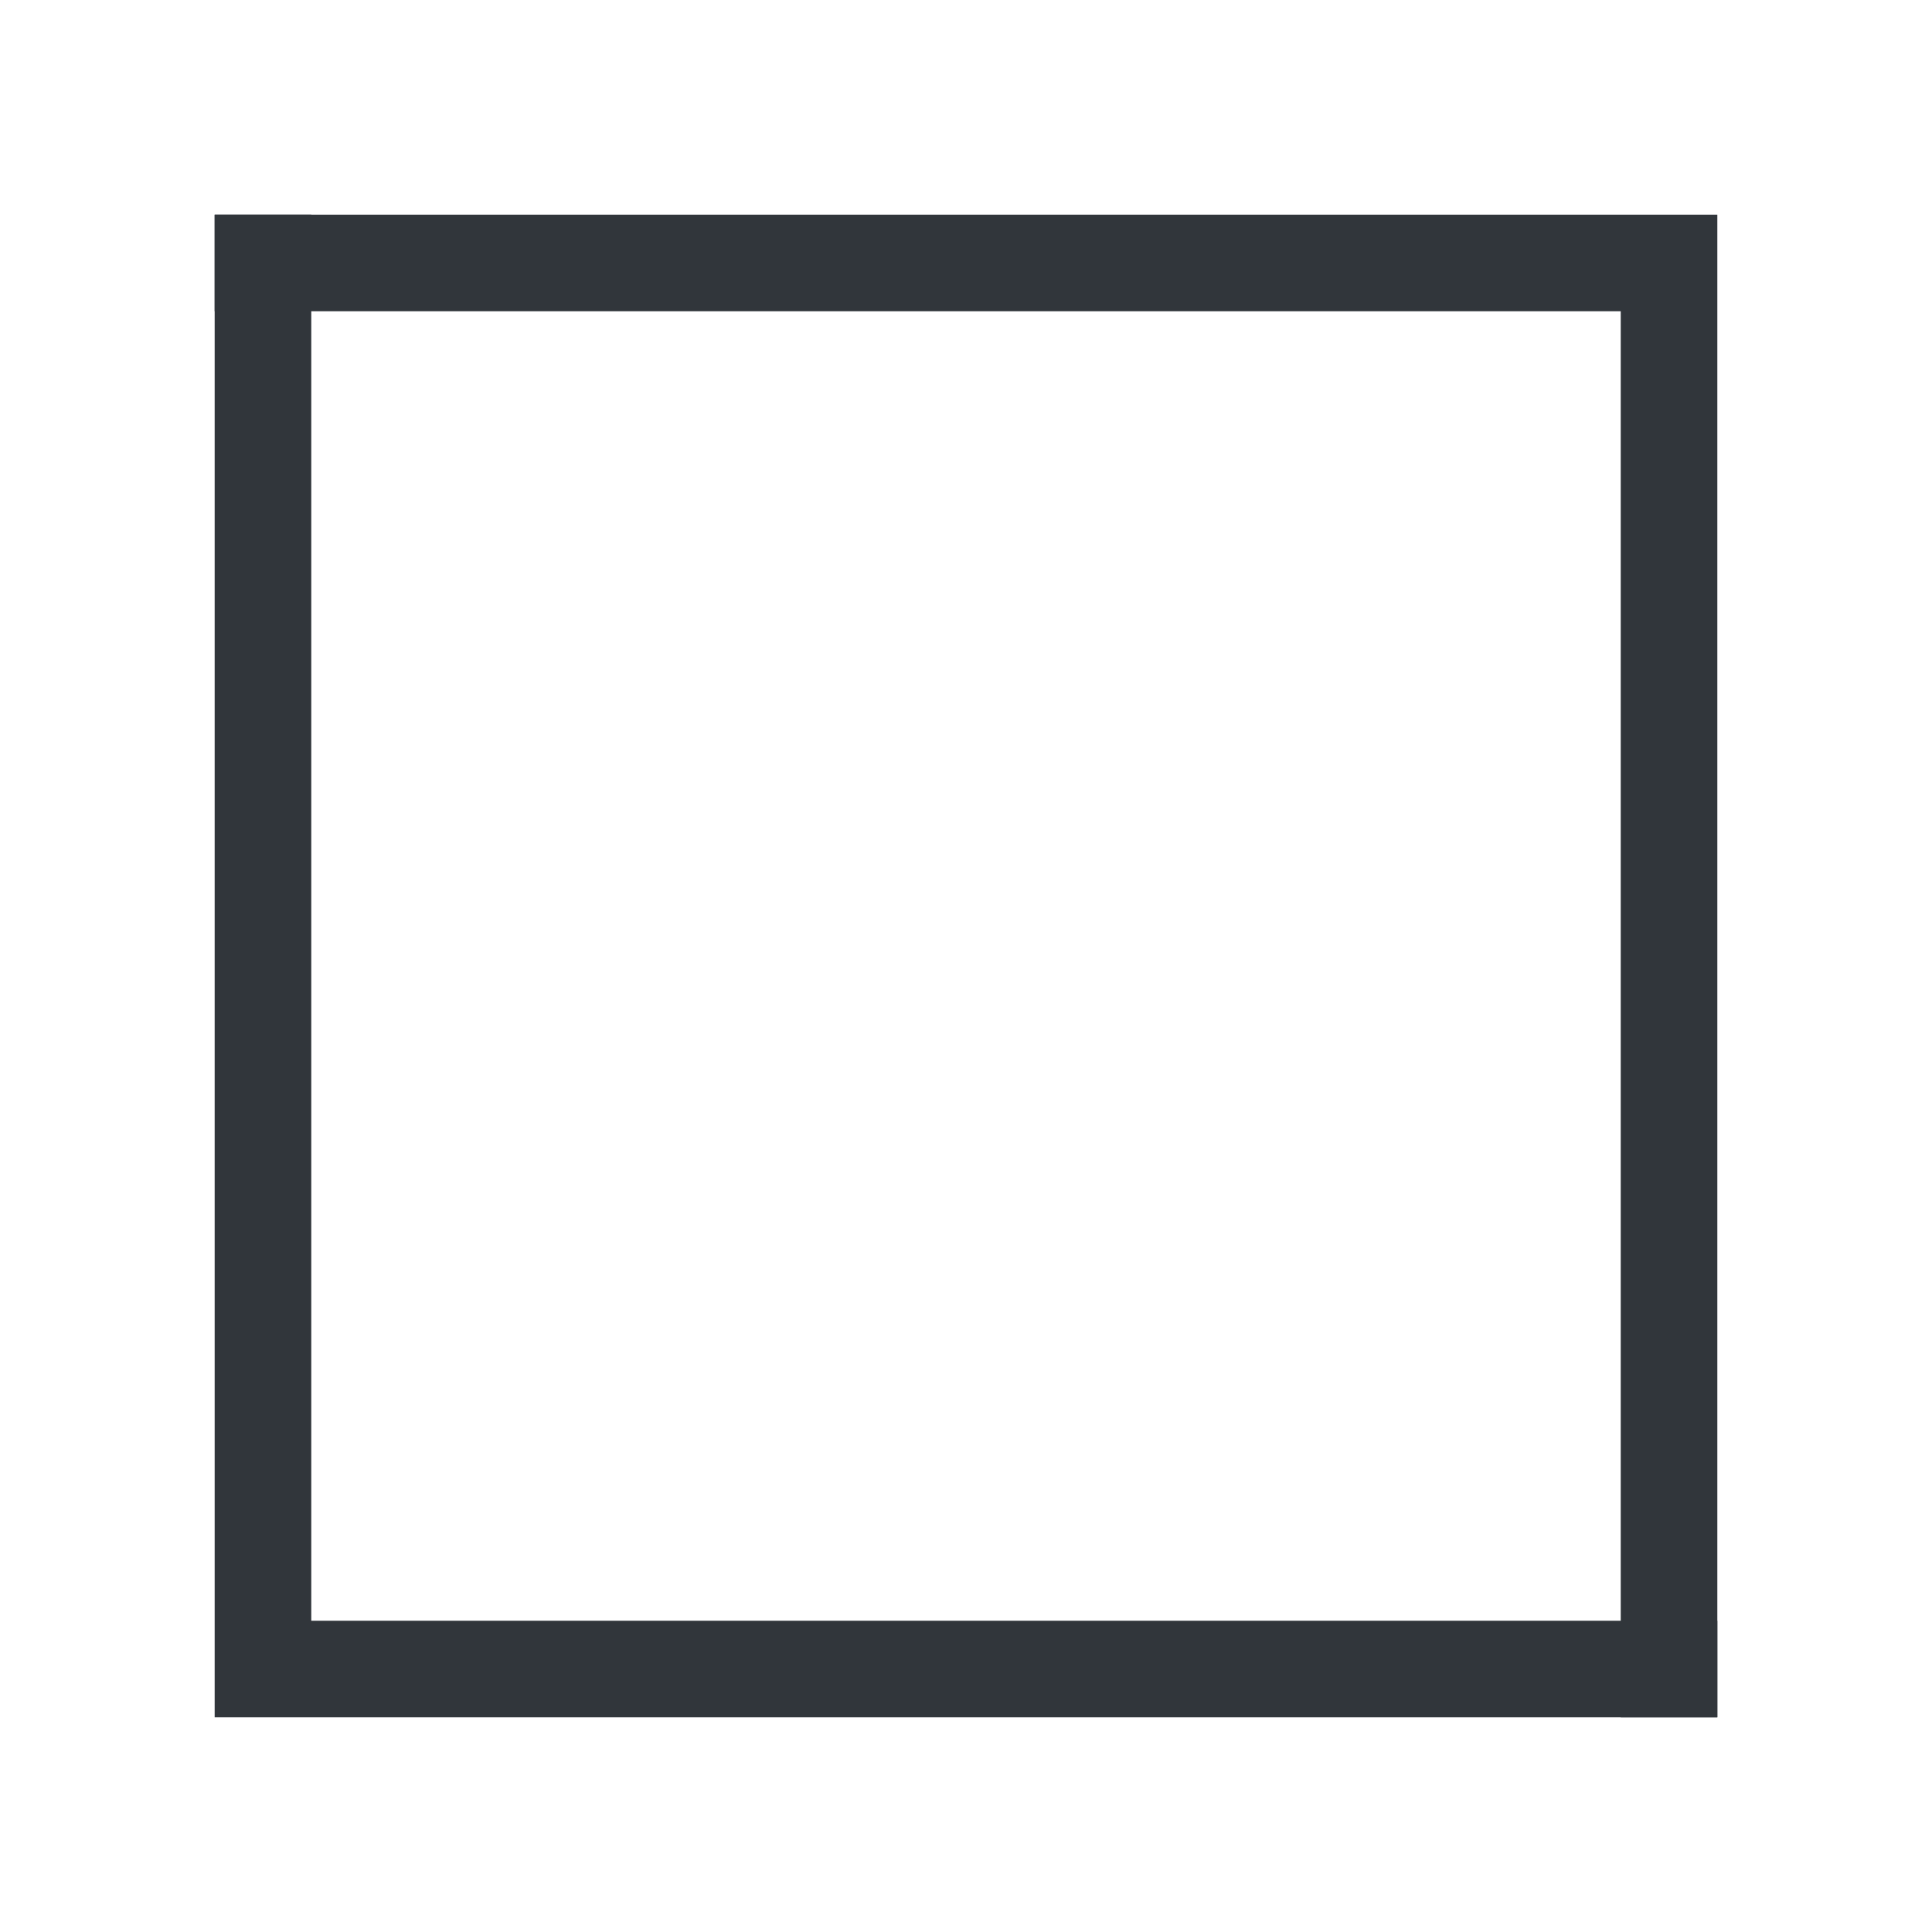
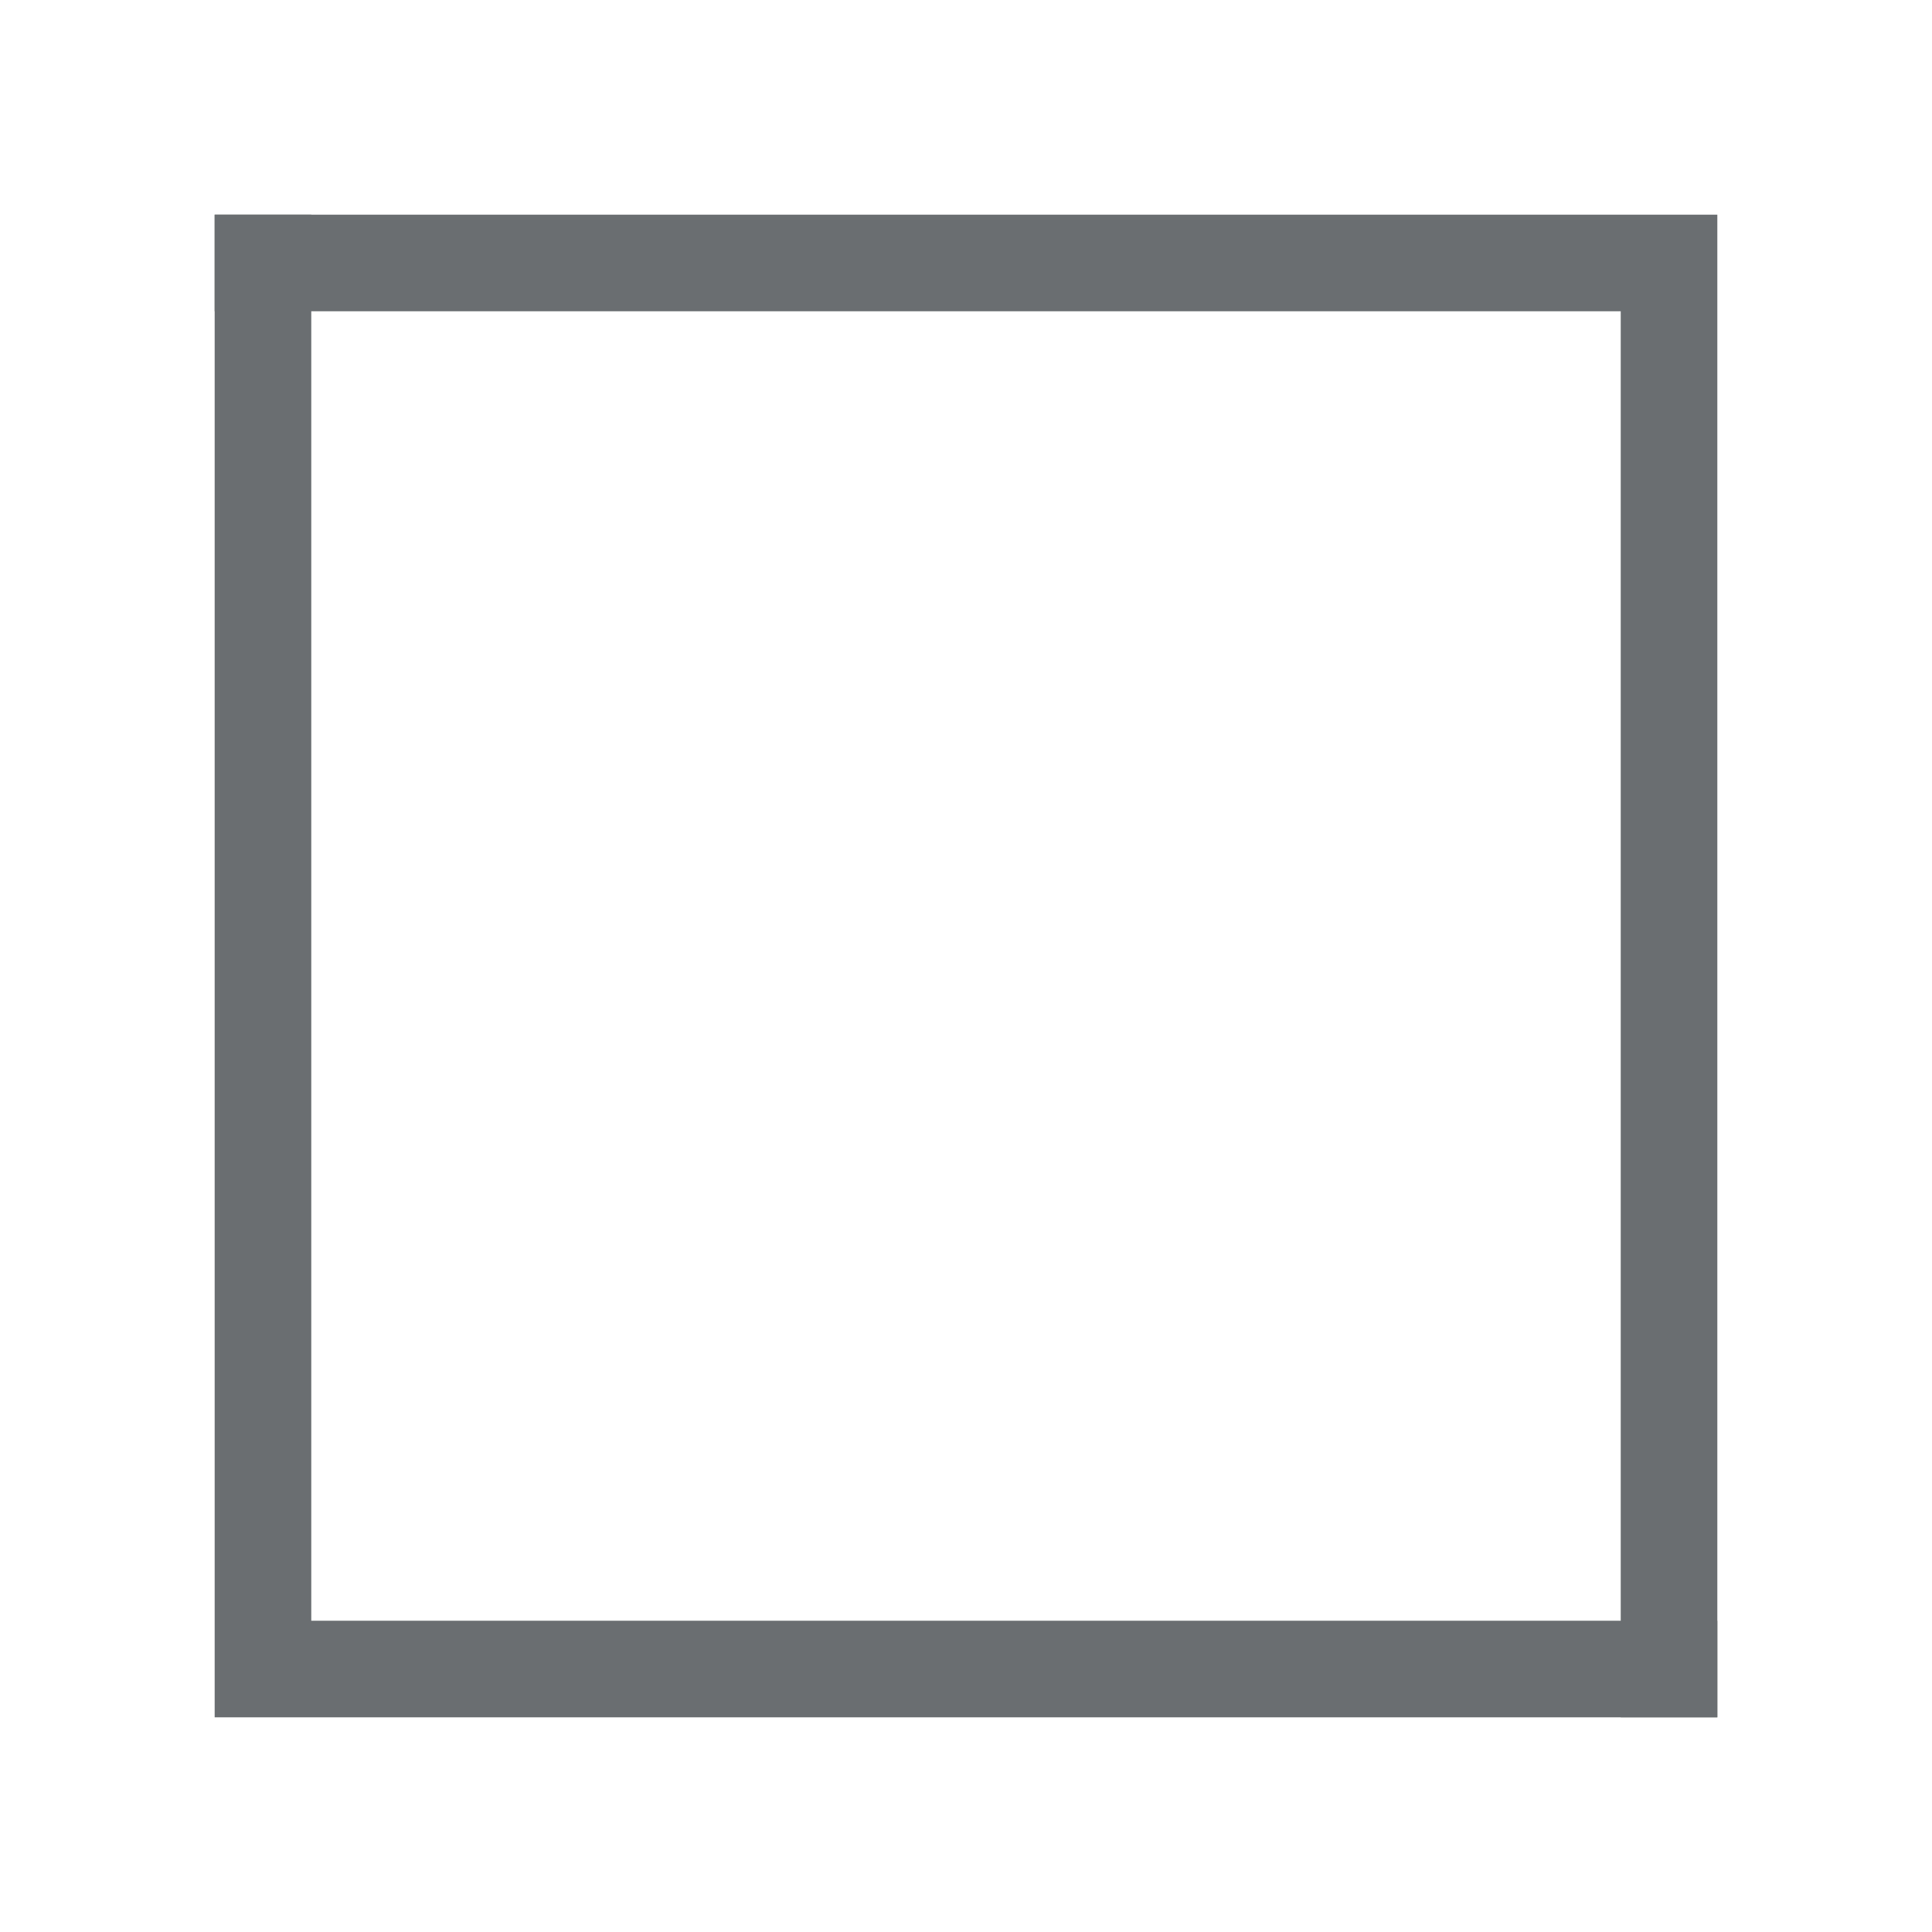
- <svg x="0px" y="0px" width="18px" height="18px" viewBox="0 0 18 18" enable-background="new 0 0 18 18" xml:space="preserve">
-   <path d="M2,2 h14 v14 h-0.9 v-13.1 h-13.1 z" fill="#31363B" />
-   <path d="M16,16 h-14 v-14 h0.9 v13.1 h13.1 z" fill="#31363B" />
+ <svg width="90" height="90">
+   <g transform="scale(5)">
+     <path d="M2,2 h14 v14 h-0.9 v-13.1 h-13.1 z" fill="#6a6e71" />
+     <path d="M16,16 h-14 v-14 h0.9 v13.1 h13.1 z" fill="#6a6e71" />
+   </g>
</svg>
